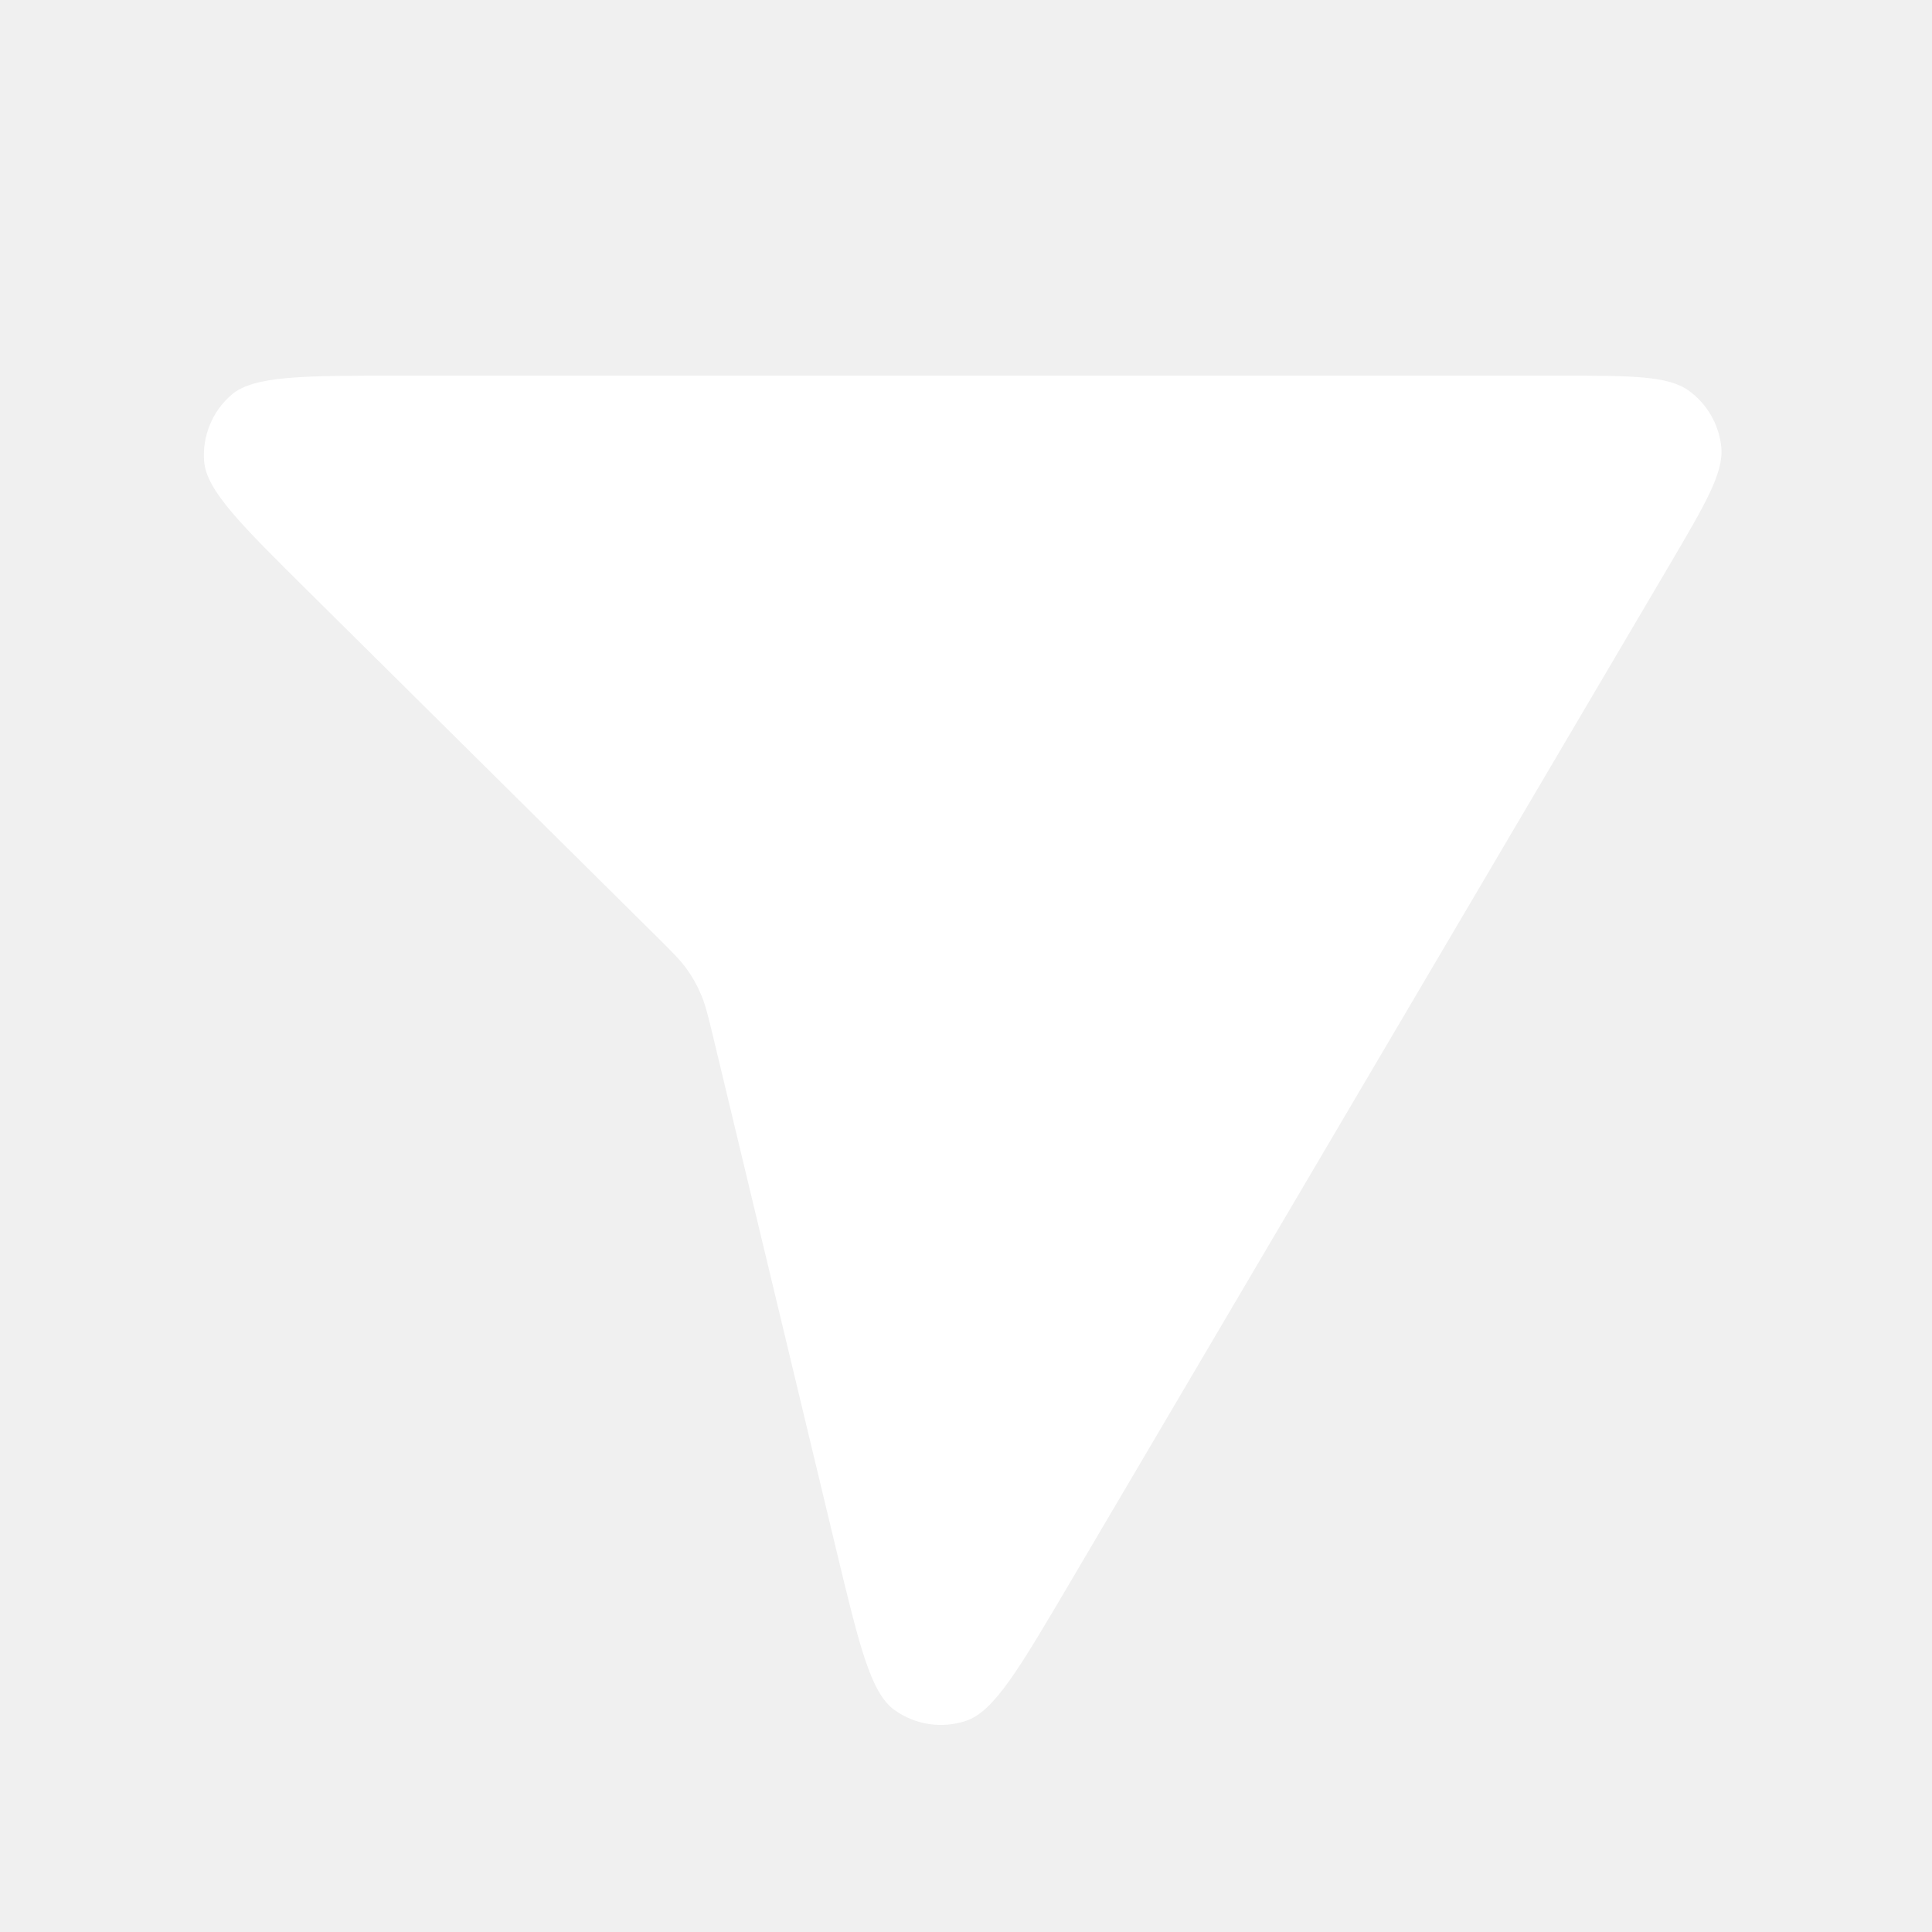
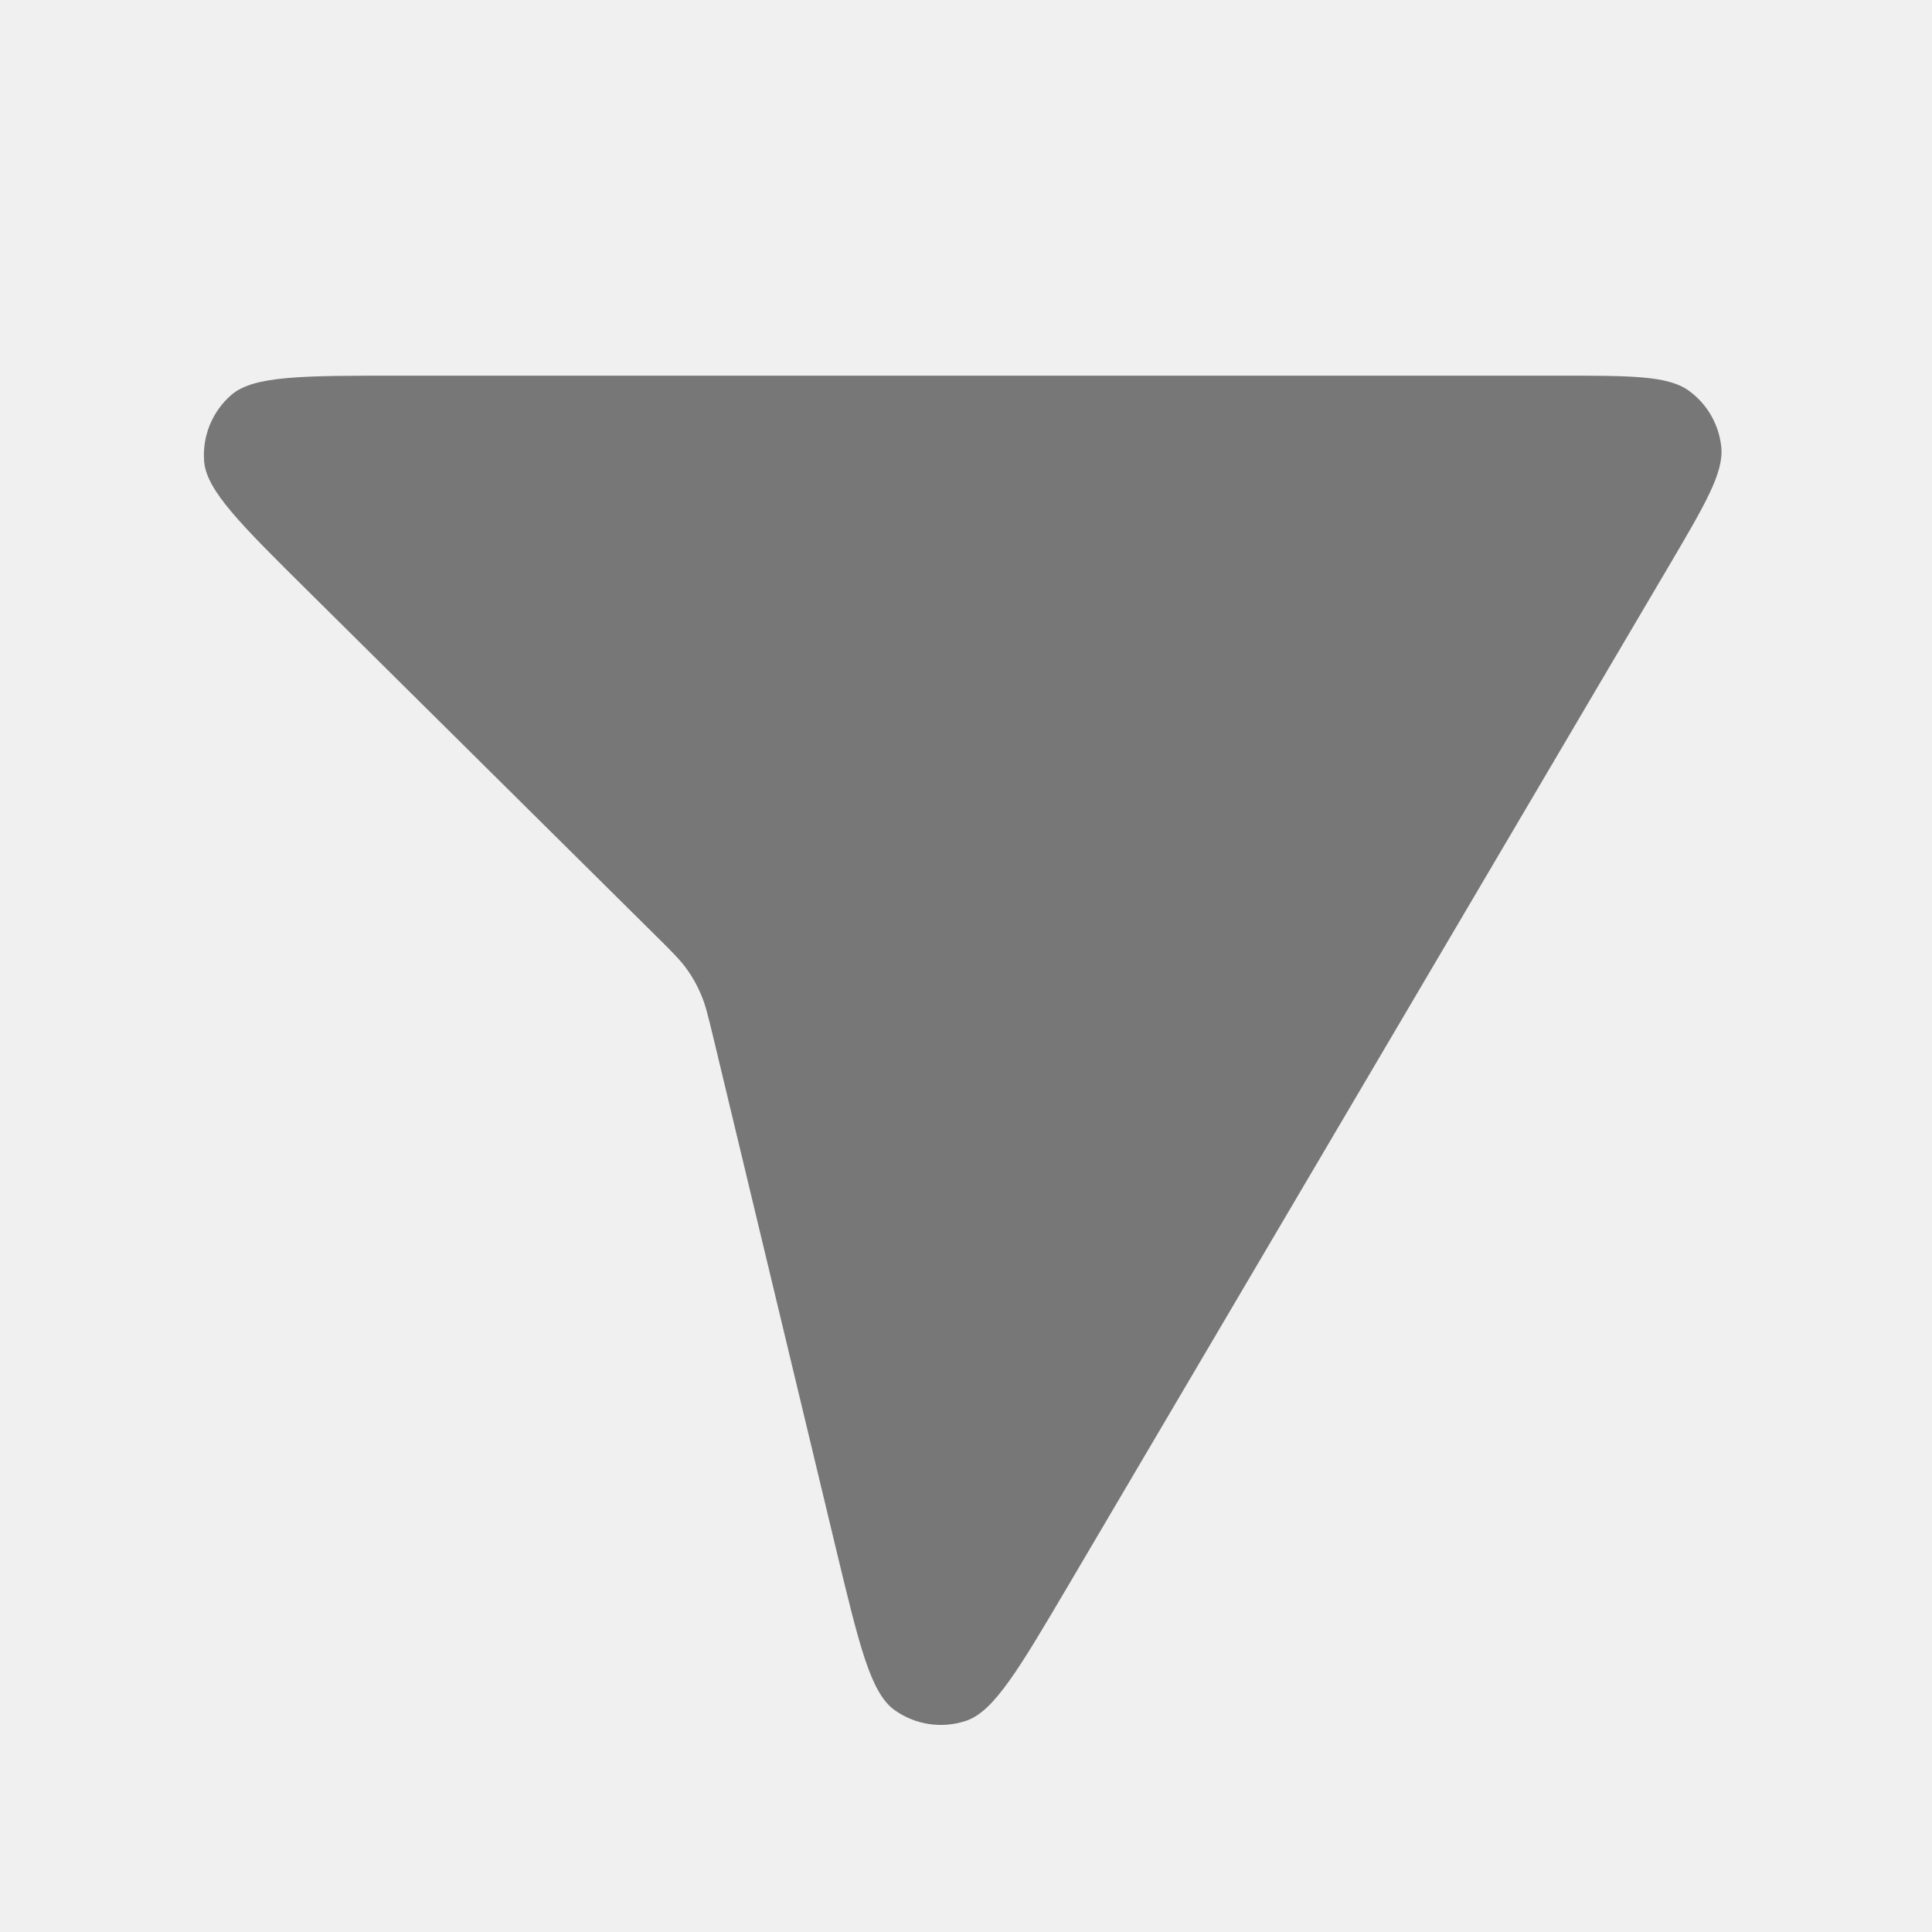
- <svg xmlns="http://www.w3.org/2000/svg" fill="white" aria-label="Share" role="img" viewBox="0 0 18 18" class="x1lliihq x2lah0s x1jwls1v x1n2onr6 x17fnjtu x1i0azm7 xbh8q5q x73je2i x1f6yumg xvlca1e" style="--fill: #777; --height: 18px; --width: 18px;">
+ <svg xmlns="http://www.w3.org/2000/svg" fill="white" aria-label="Share" role="img" viewBox="0 0 18 18" class="x1lliihq x2lah0s x1jwls1v x1n2onr6 x17fnjtu x1i0azm7 xbh8q5q x73je2i x1f6yumg xvlca1e" style=" fill: #777;  height: 18px;  width: 18px;">
  <path d="M15.61 4.091L6.65 9.111" stroke-linejoin="round" stroke-width="1.25" />
  <path d="M7.791 14.439C8.005 15.328 8.111 15.772 8.334 15.932C8.528 16.071 8.776 16.108 9.002 16.032C9.262 15.944 9.494 15.55 9.958 14.763L15.544 5.281C15.888 4.697 16.06 4.405 16.037 4.166C16.016 3.957 15.907 3.766 15.737 3.642C15.543 3.5 15.204 3.5 14.527 3.5H3.714C2.815 3.5 2.365 3.5 2.157 3.678C1.978 3.832 1.883 4.063 1.902 4.299C1.924 4.571 2.244 4.887 2.883 5.52L6.116 8.724C6.264 8.871 6.338 8.944 6.398 9.028C6.451 9.101 6.496 9.181 6.531 9.265C6.572 9.359 6.596 9.46 6.645 9.663L7.791 14.439Z" stroke-linejoin="round" stroke-width="1.25" />
</svg>
